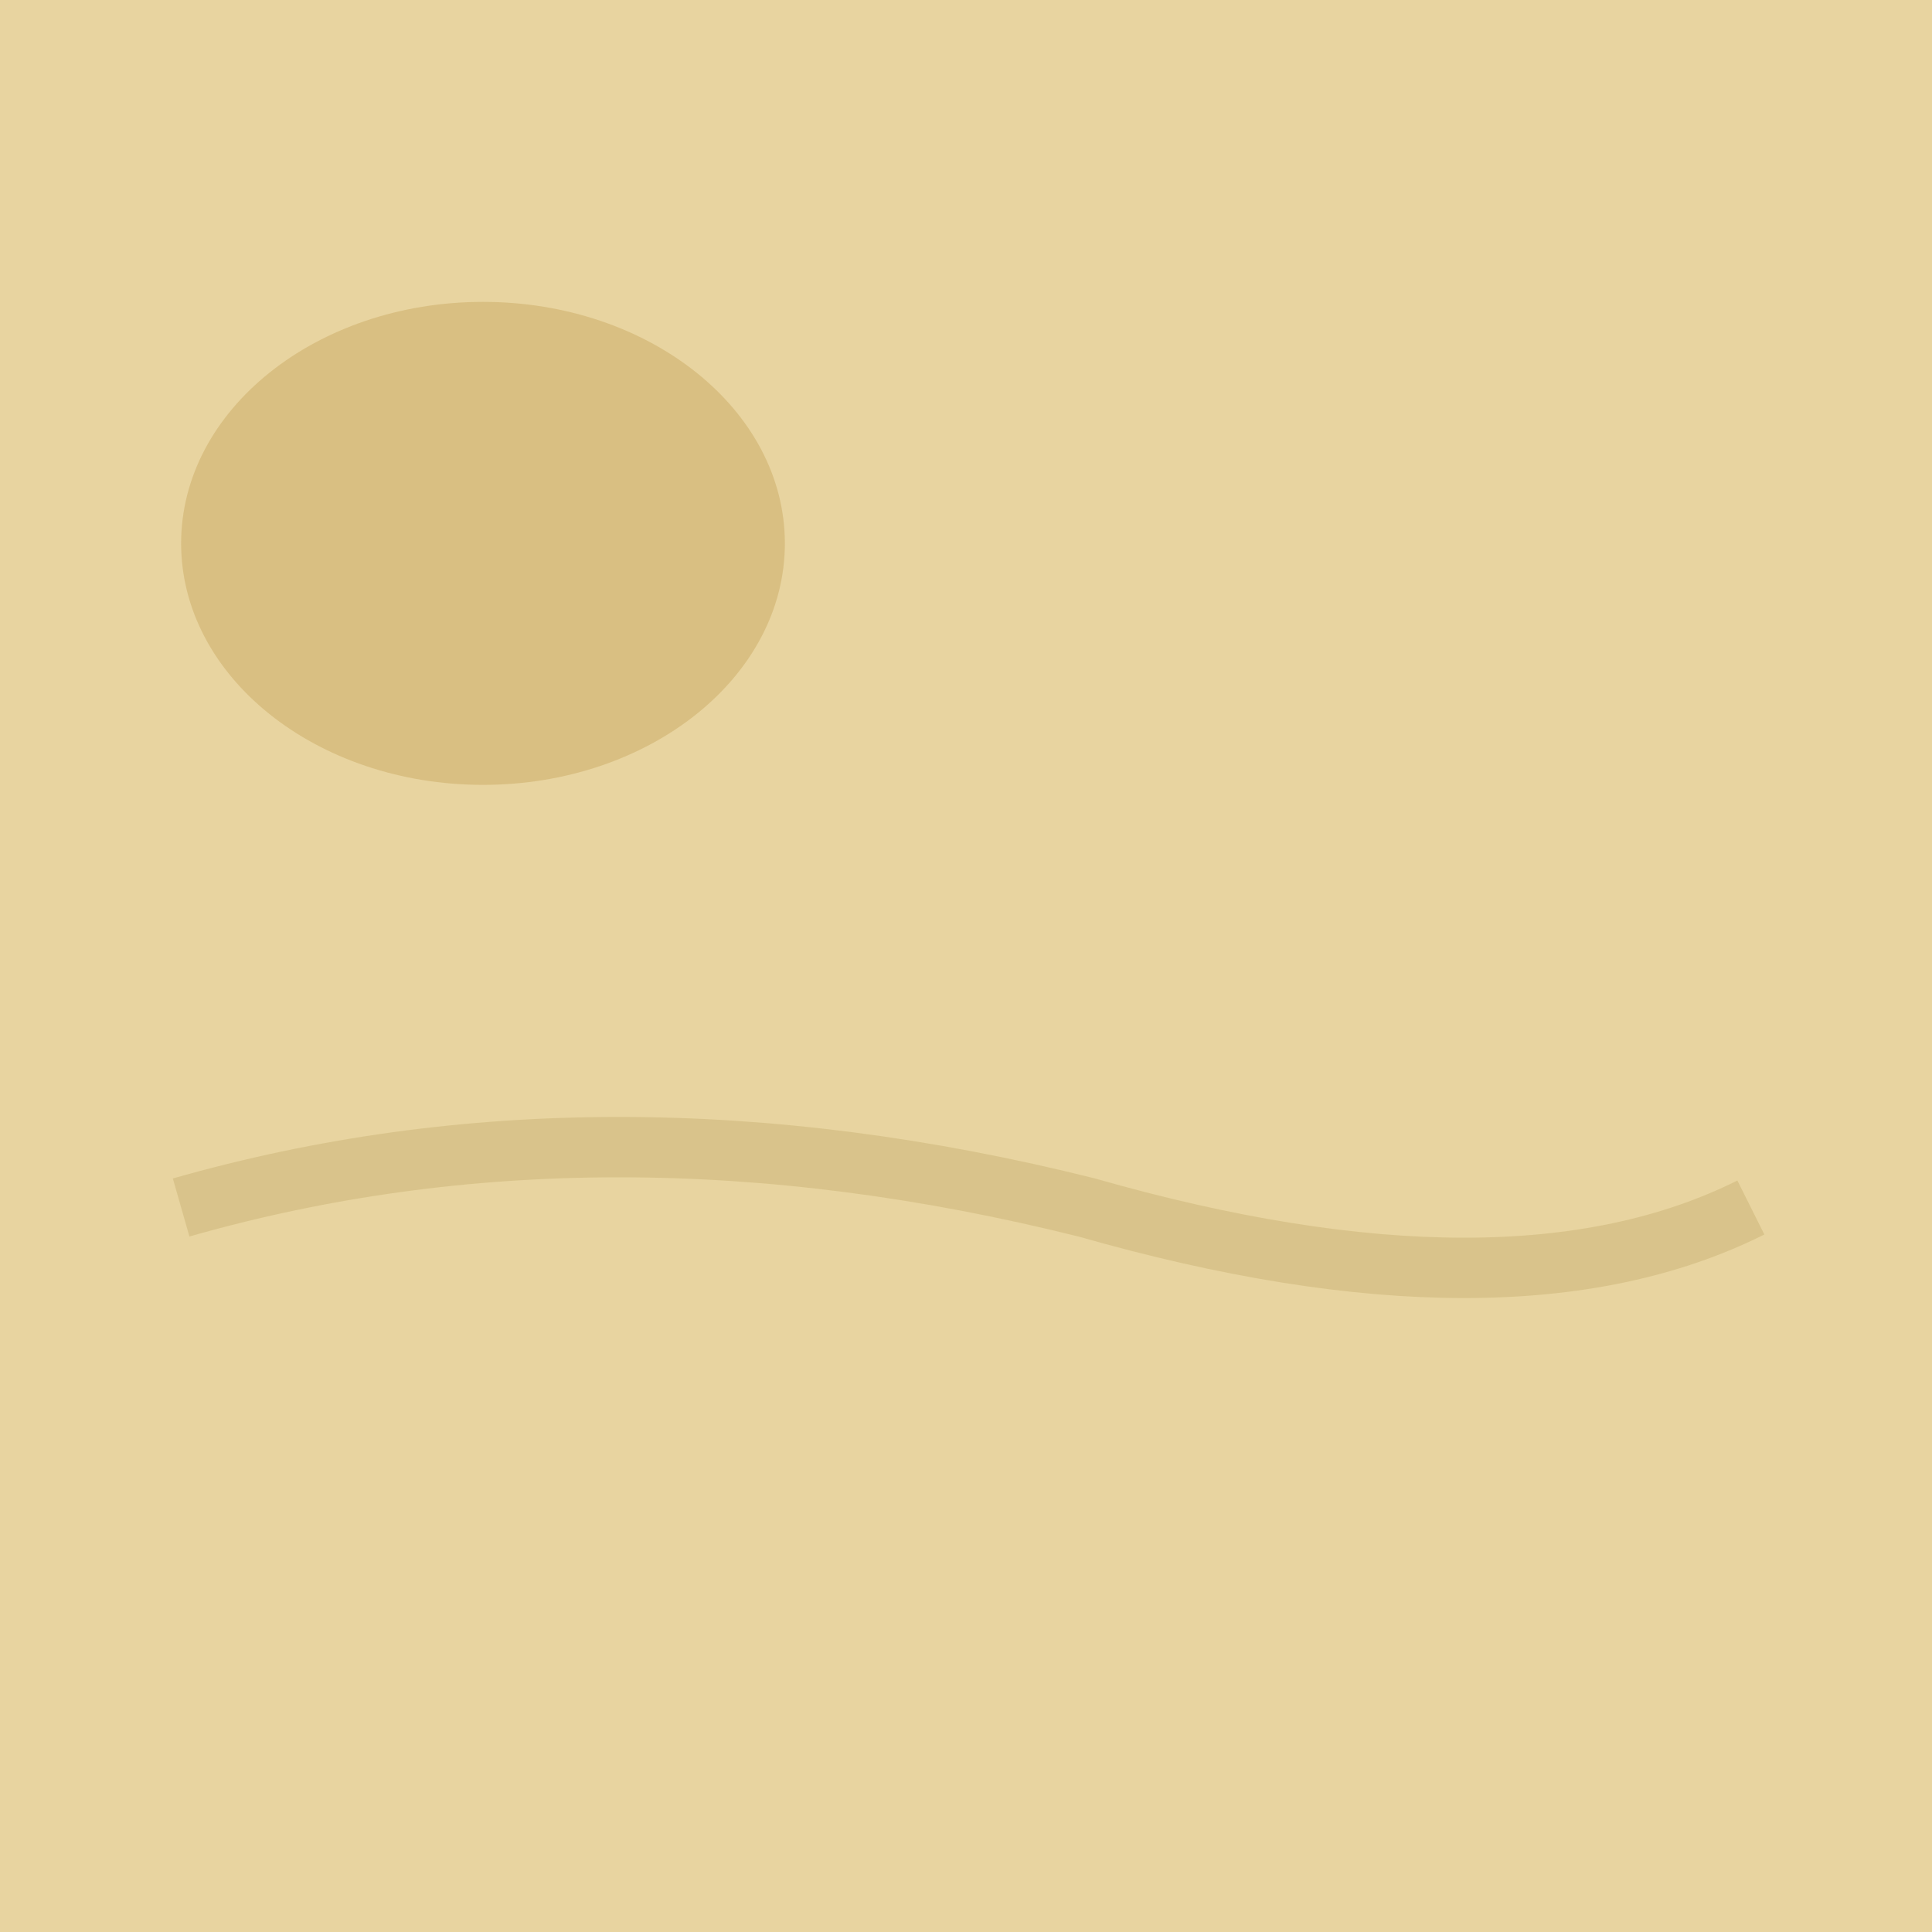
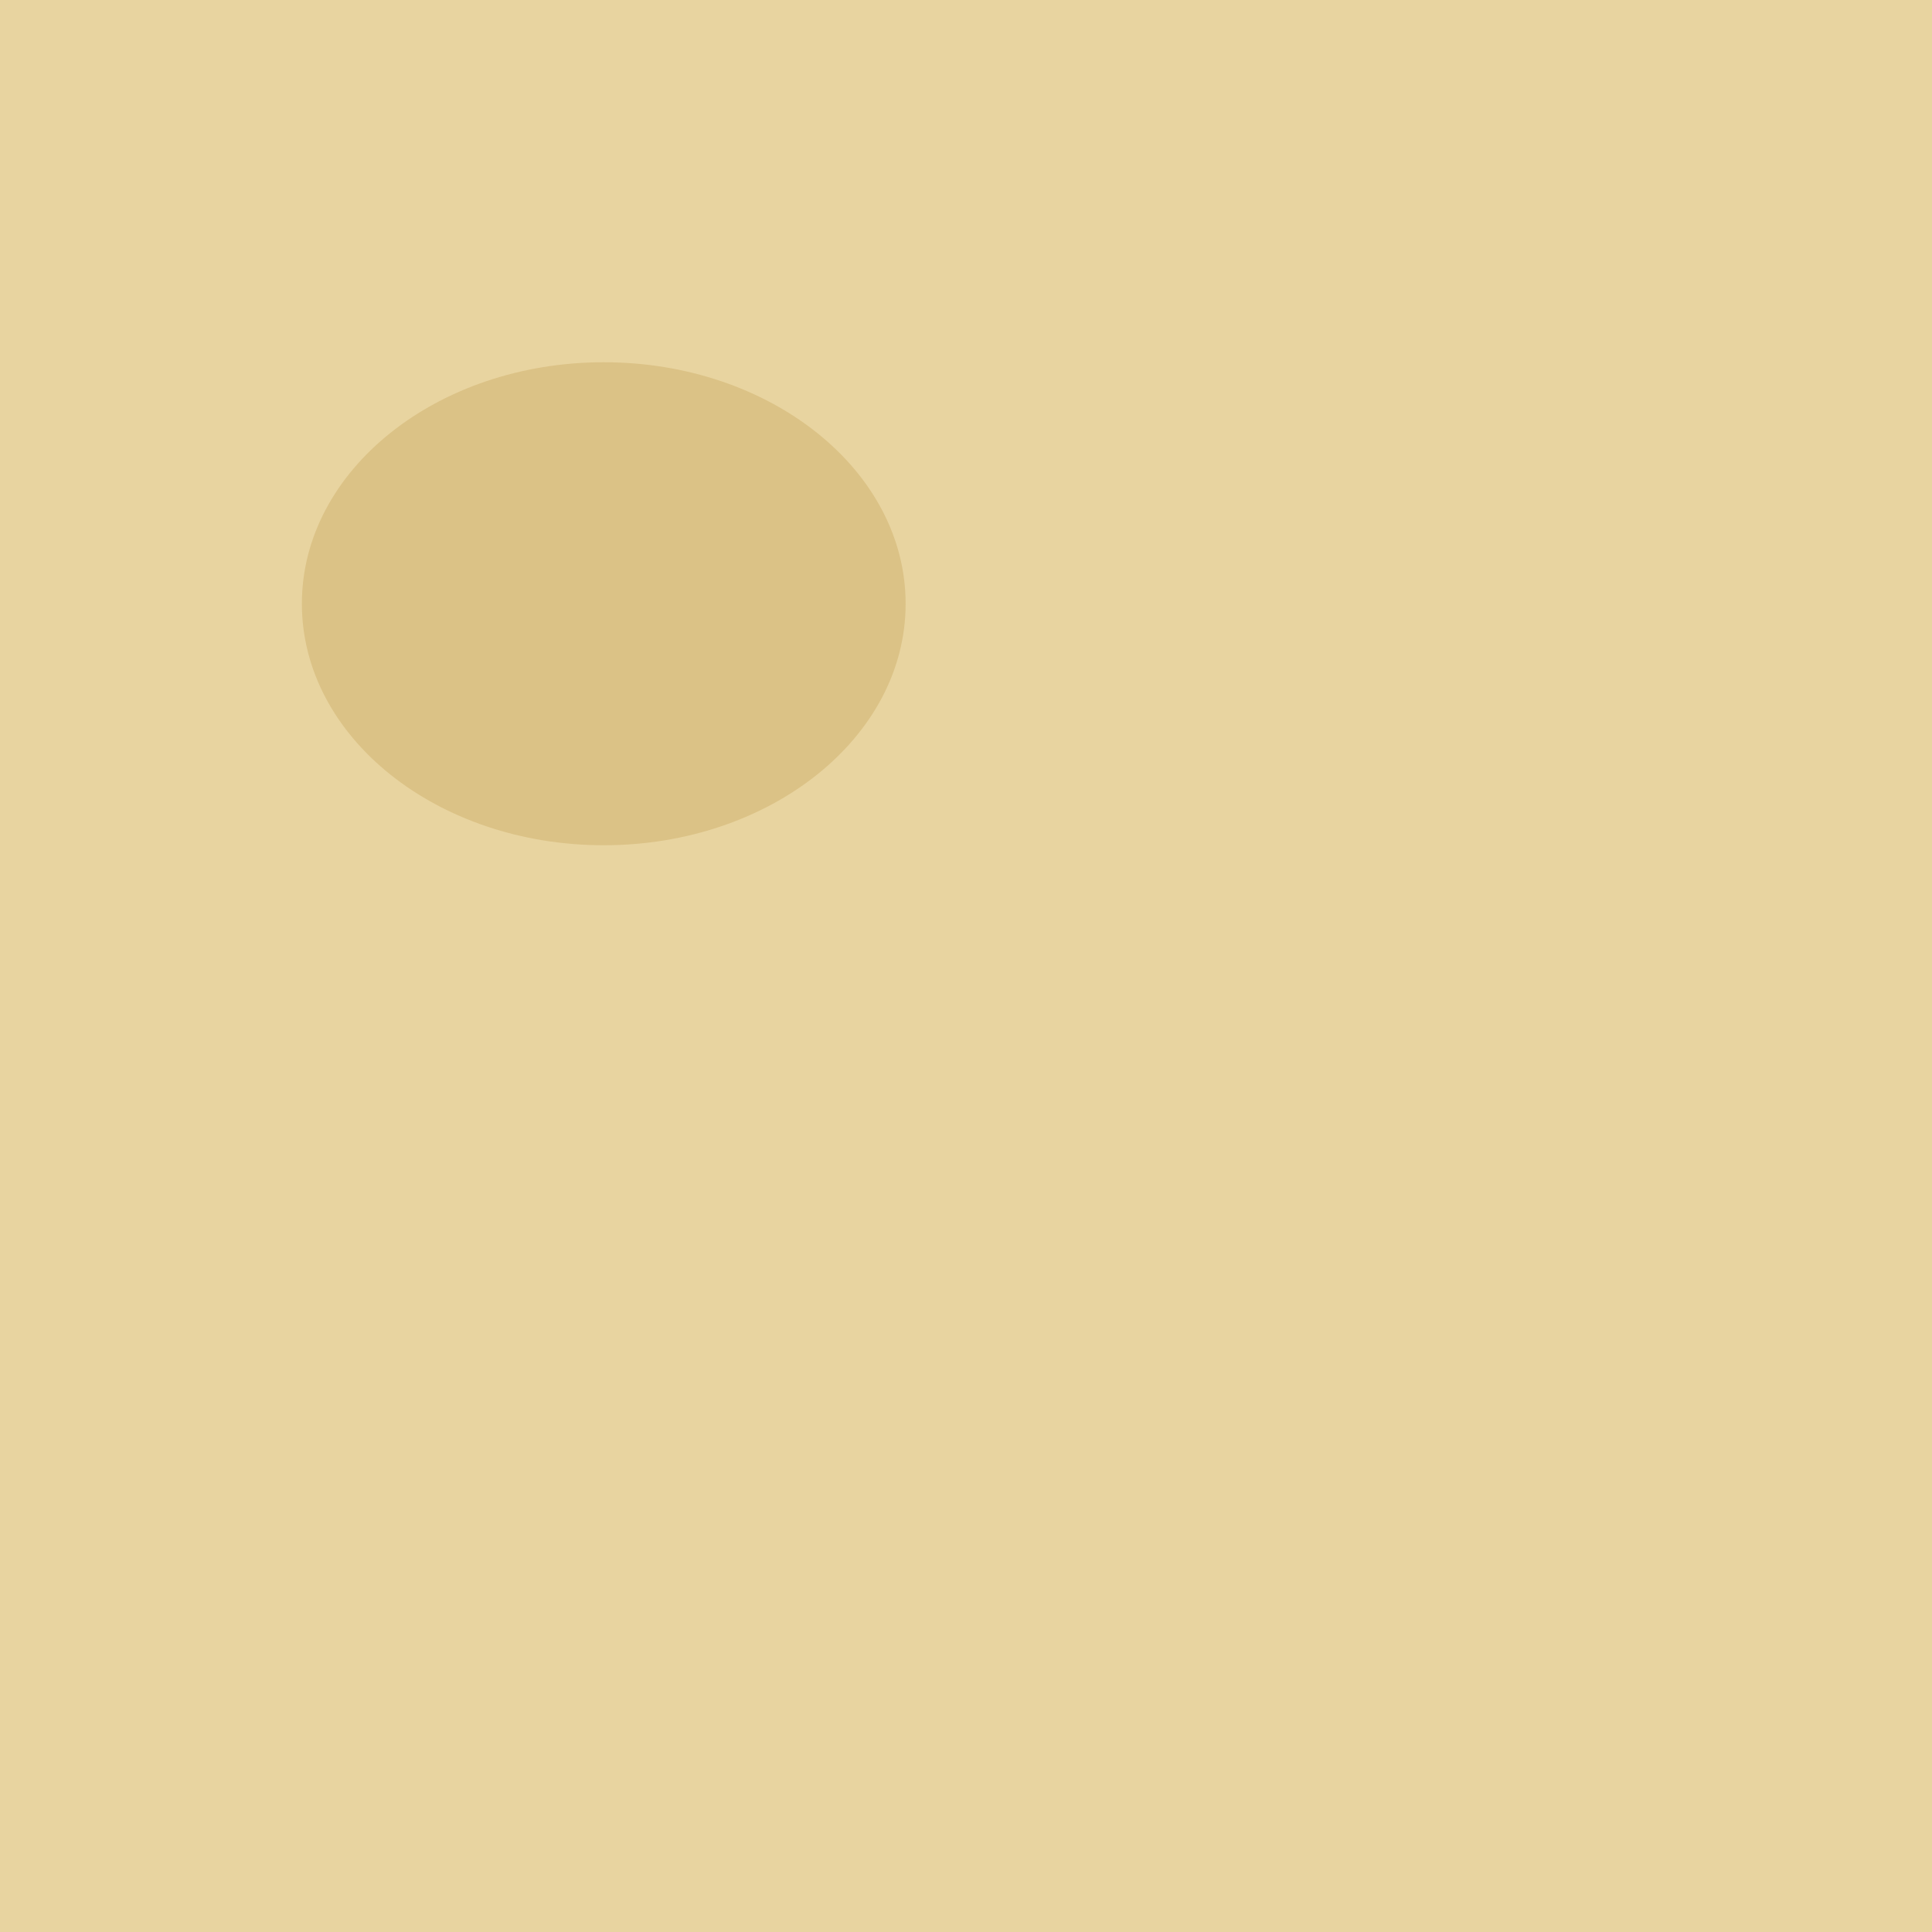
<svg xmlns="http://www.w3.org/2000/svg" width="32" height="32" viewBox="0 0 32 32">
  <rect width="32" height="32" fill="#E8D4A0" />
-   <ellipse cx="8" cy="9" rx="5" ry="4" fill="#C4A055" opacity="0.40" />
-   <path d="M3,20 Q10,18 18,20 Q25,22 29,20" stroke="#C8B070" stroke-width="1" fill="none" opacity="0.45" />
+   <ellipse cx="10" cy="10" rx="5" ry="4" fill="#C4A055" opacity="0.35" />
</svg>
